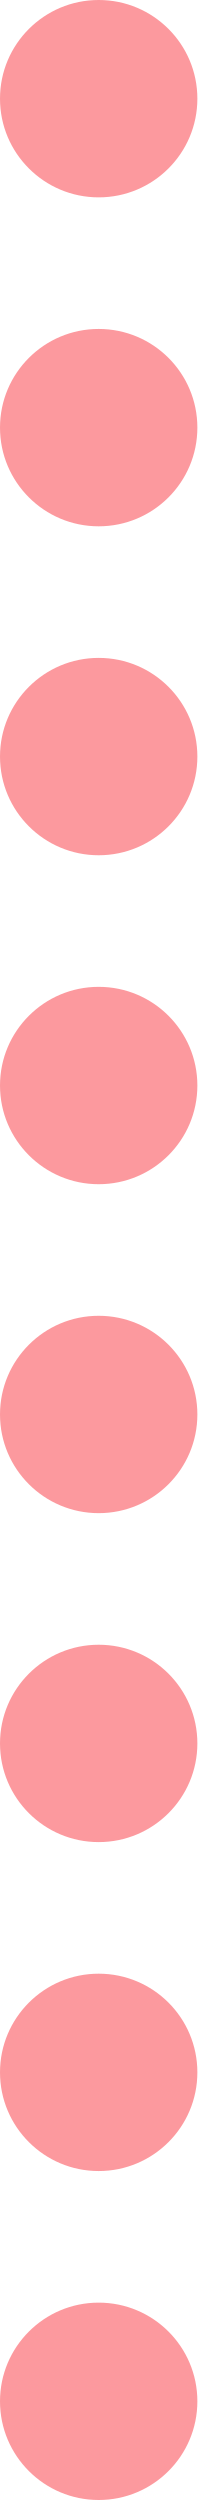
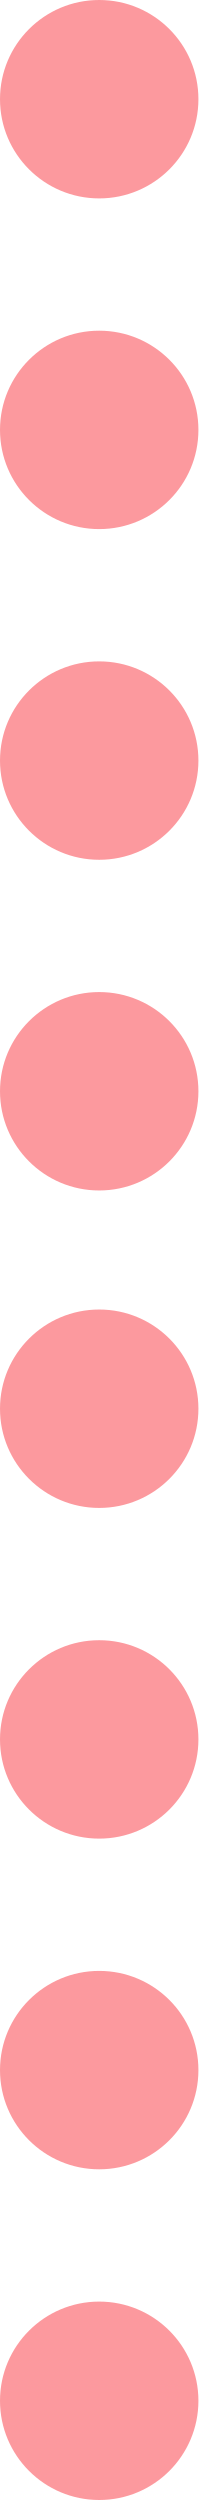
- <svg xmlns="http://www.w3.org/2000/svg" width="3" height="38" viewBox="0 0 3 38" fill="none">
-   <circle cx="1.5" cy="1.5" r="1.5" transform="translate(0 20)" fill="#FC999E" />
-   <circle cx="1.5" cy="1.5" r="1.5" transform="translate(0 25)" fill="#FC999E" />
-   <circle cx="1.5" cy="1.5" r="1.5" transform="translate(0 30)" fill="#FC999E" />
-   <circle cx="1.5" cy="1.5" r="1.5" transform="translate(0 35)" fill="#FC999E" />
-   <circle cx="1.5" cy="1.5" r="1.5" fill="#FC999E" />
-   <circle cx="1.5" cy="1.5" r="1.5" transform="translate(0 5)" fill="#FC999E" />
-   <circle cx="1.5" cy="1.5" r="1.5" transform="translate(0 10)" fill="#FC999E" />
-   <circle cx="1.5" cy="1.5" r="1.5" transform="translate(0 15)" fill="#FC999E" />
+ <svg xmlns="http://www.w3.org/2000/svg" width="5" height="63" viewBox="0 0 5 63" fill="none">
+   <circle cx="2.5" cy="2.5" r="2.5" transform="translate(0 33)" fill="#FC999E" />
+   <circle cx="2.5" cy="2.5" r="2.5" transform="translate(0 41.3333)" fill="#FC999E" />
+   <ellipse cx="2.5" cy="2.5" rx="2.5" ry="2.5" transform="translate(0 49.6667)" fill="#FC999E" />
+   <circle cx="2.5" cy="2.5" r="2.5" transform="translate(0 58)" fill="#FC999E" />
+   <circle cx="2.5" cy="2.5" r="2.5" fill="#FC999E" />
+   <circle cx="2.5" cy="2.5" r="2.5" transform="translate(0 8.33331)" fill="#FC999E" />
+   <ellipse cx="2.5" cy="2.5" rx="2.5" ry="2.5" transform="translate(0 16.6667)" fill="#FC999E" />
+   <circle cx="2.5" cy="2.5" r="2.5" transform="translate(0 25)" fill="#FC999E" />
</svg>
